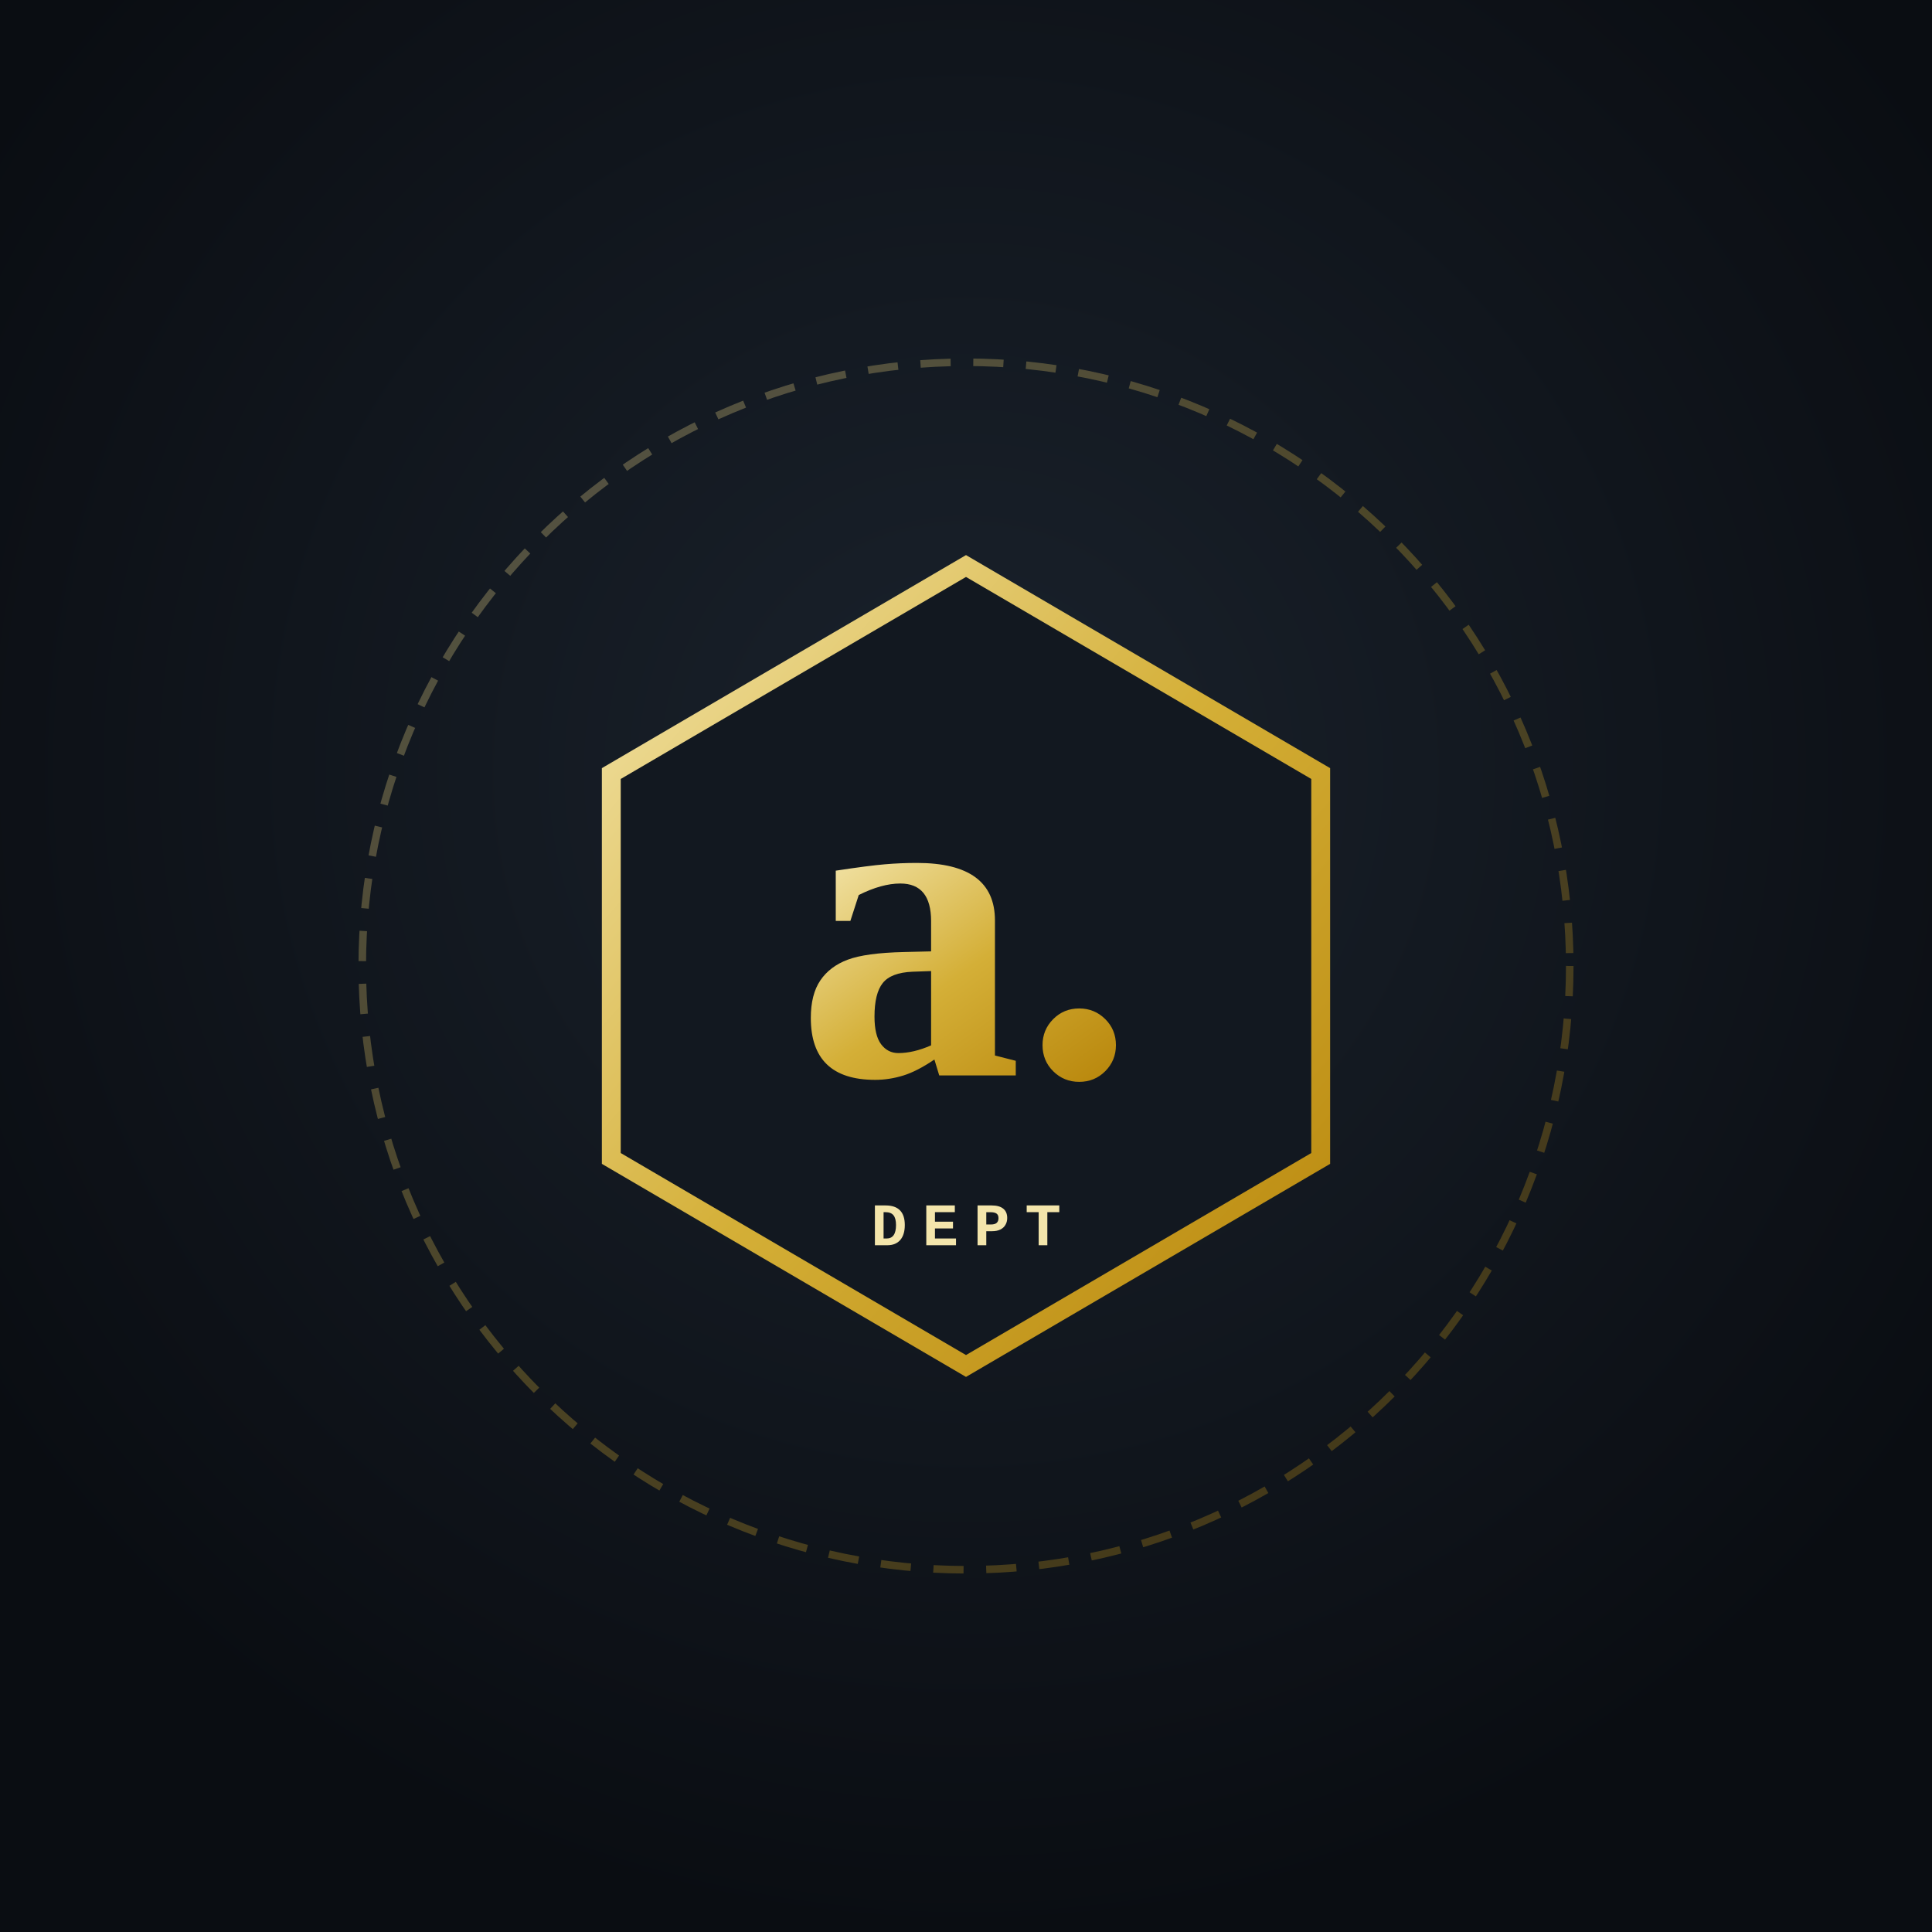
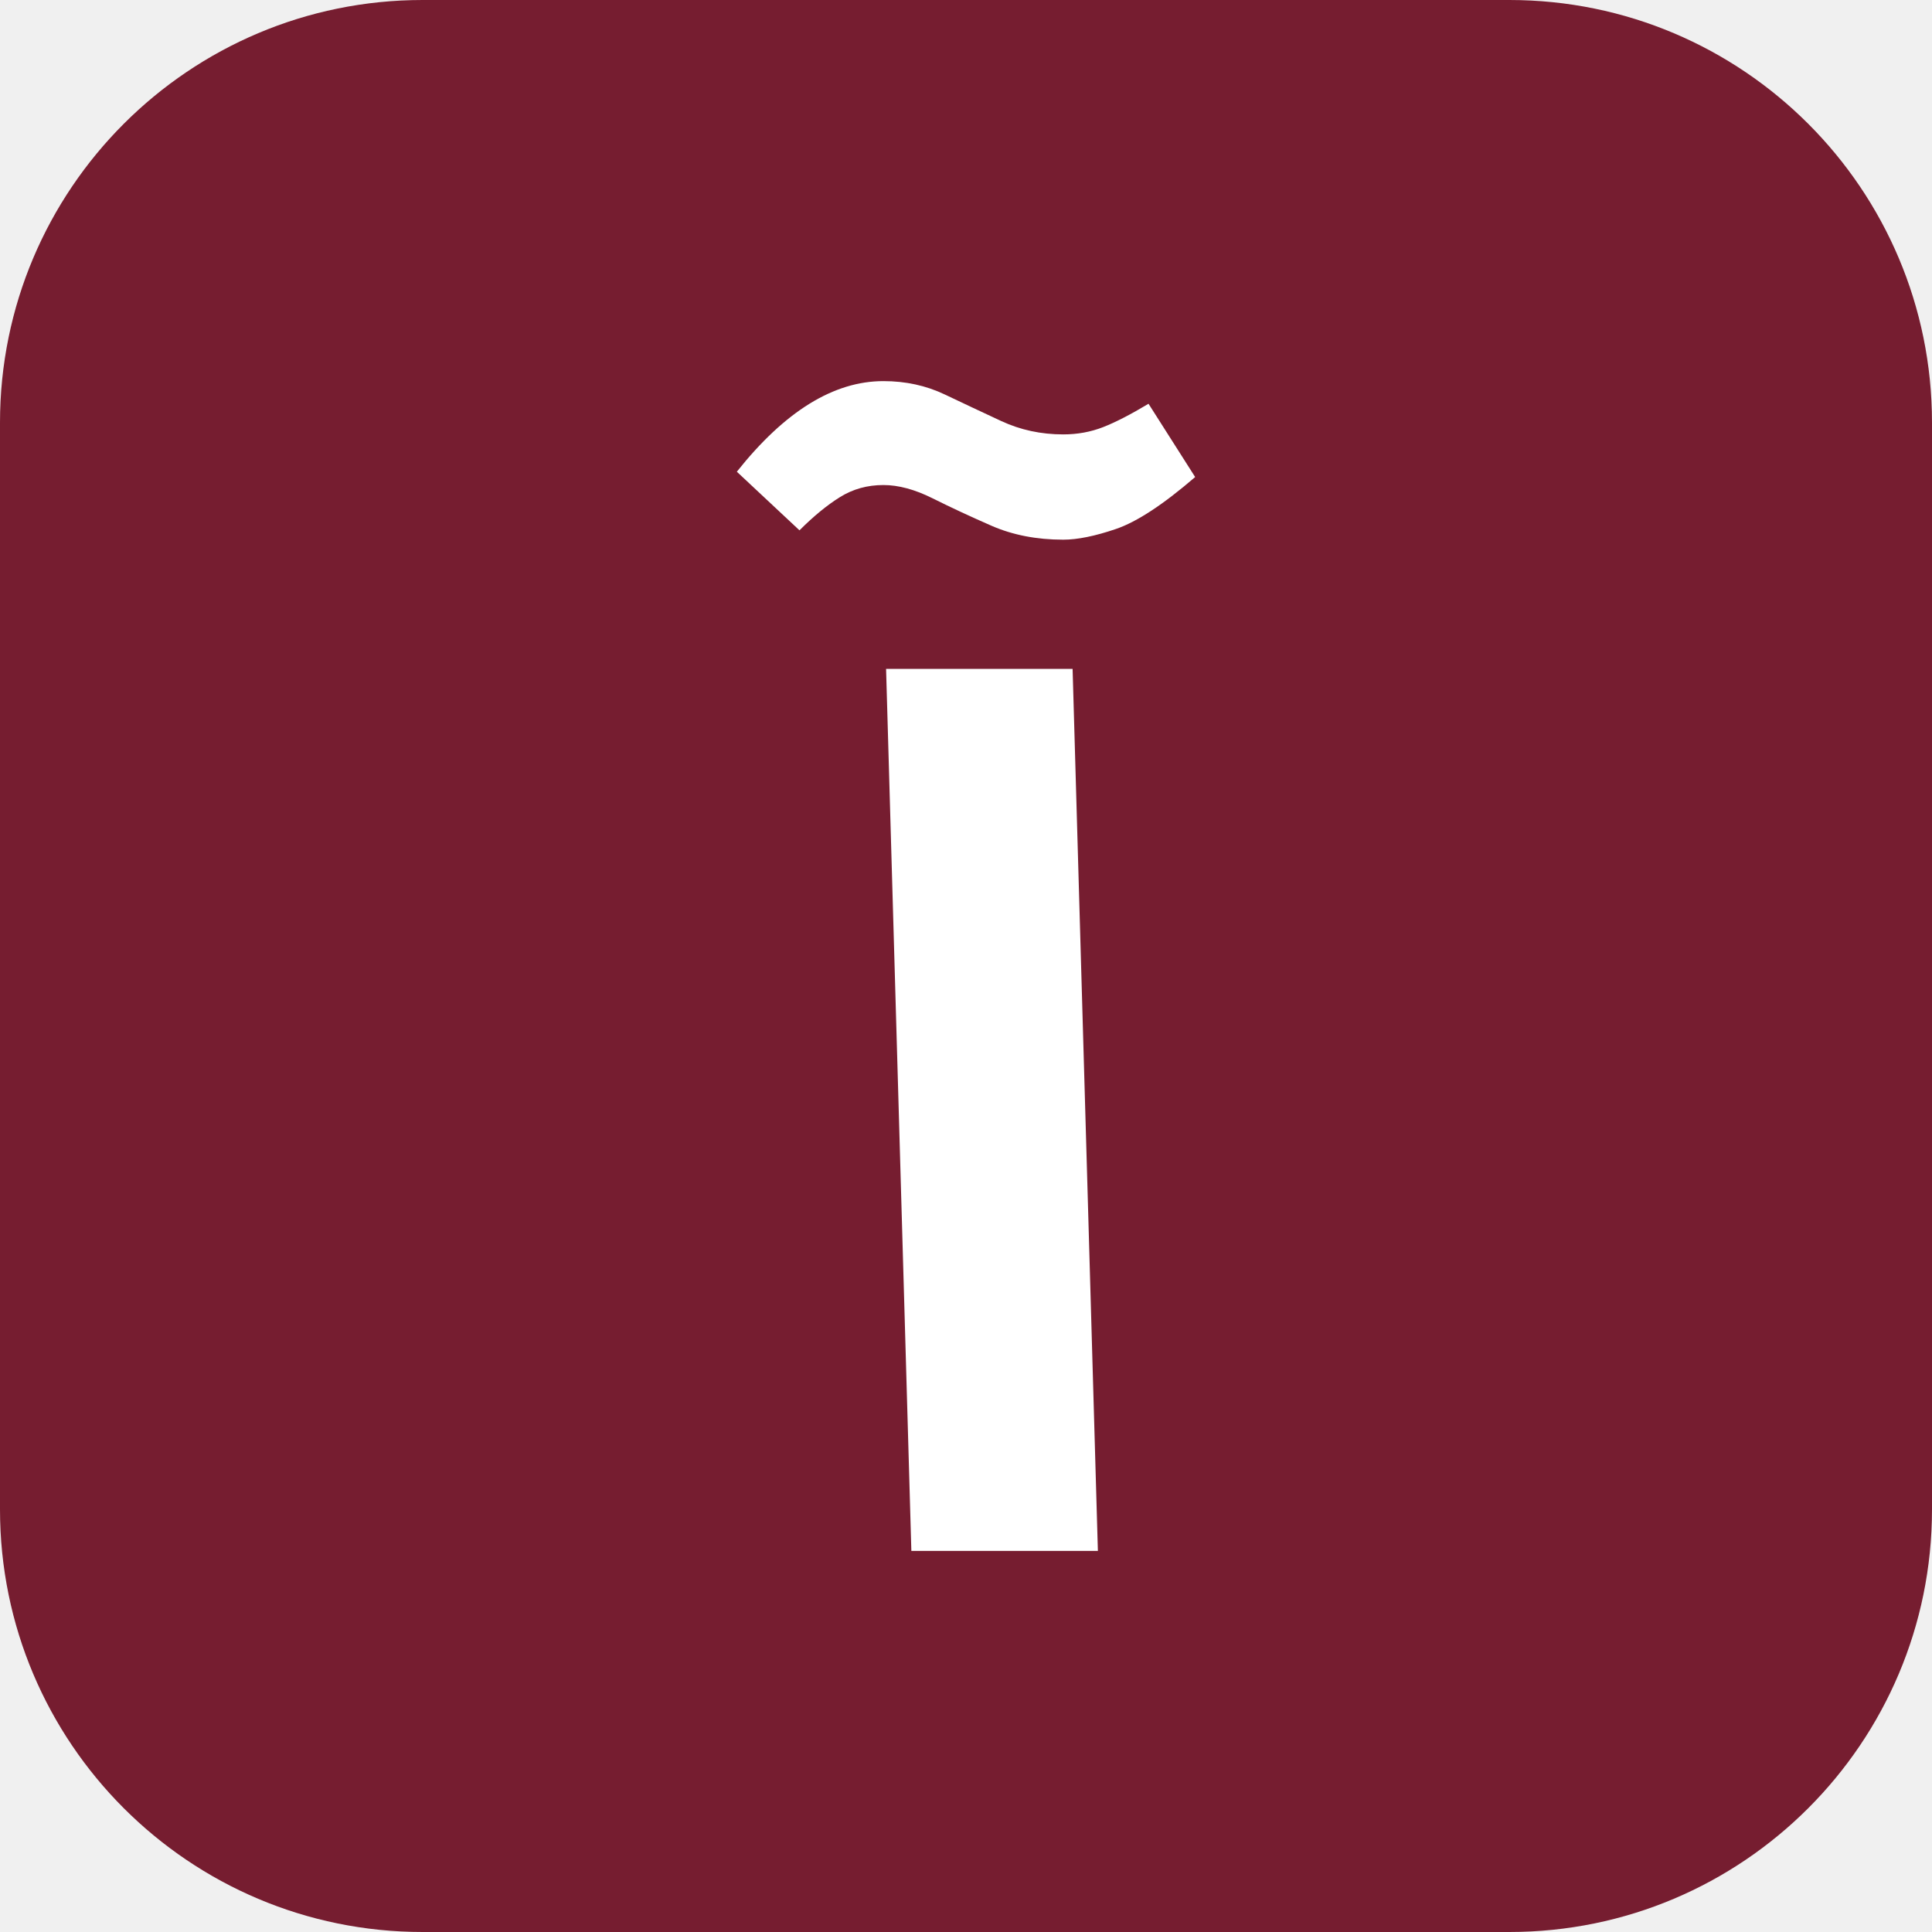
<svg xmlns="http://www.w3.org/2000/svg" viewBox="0 0 512 512" width="512" height="512">
-   <defs>
-     <radialGradient id="bgGradMask" cx="50%" cy="40%" r="60%">
-       <stop offset="0%" stop-color="#1A222C" />
-       <stop offset="100%" stop-color="#0A0D12" />
-     </radialGradient>
-     <linearGradient id="goldGradMask" x1="0%" y1="0%" x2="100%" y2="100%">
-       <stop offset="0%" stop-color="#F3E5AB" />
-       <stop offset="50%" stop-color="#D4AF37" />
-       <stop offset="100%" stop-color="#B8860B" />
-     </linearGradient>
-   </defs>
-   <rect width="512" height="512" fill="url(#bgGradMask)" />
-   <circle cx="256" cy="256" r="160" fill="none" stroke="url(#goldGradMask)" stroke-width="2" stroke-dasharray="8 6" opacity="0.3" />
-   <polygon points="256,150 350,205 350,307 256,362 162,307 162,205" fill="#121820" stroke="url(#goldGradMask)" stroke-width="5" />
-   <text x="256" y="285" font-family="'Times New Roman', Times, serif" font-size="120" font-weight="900" fill="url(#goldGradMask)" text-anchor="middle">a.</text>
-   <text x="256" y="330" font-family="'Courier New', monospace" font-size="16" font-weight="bold" fill="#F3E5AB" letter-spacing="4" text-anchor="middle">DEPT</text>
+   <rect width="512" height="512" rx="112" fill="#761D30" />
+   <path d="M281.77 143.02L281.77 143.02Q271.18 143.02 262.71 139.31Q254.23 135.60 247.17 132.07Q240.11 128.54 234.11 128.54L234.11 128.54Q227.75 128.54 222.63 131.72Q217.51 134.90 211.87 140.54L211.87 140.54L195.27 125.01Q214.34 101.00 234.11 101.00L234.11 101.00Q242.94 101.00 250.35 104.53Q257.77 108.06 265.36 111.59Q272.95 115.12 281.77 115.12L281.77 115.12Q287.42 115.12 292.37 113.18Q297.31 111.24 304.37 107.00L304.37 107.00L316.73 126.42Q304.02 137.37 295.72 140.19Q287.42 143.02 281.77 143.02ZM290.95 411L241.52 411L234.82 177.26L284.25 177.26L290.95 411Z" fill="#FFFFFF" />
</svg>
